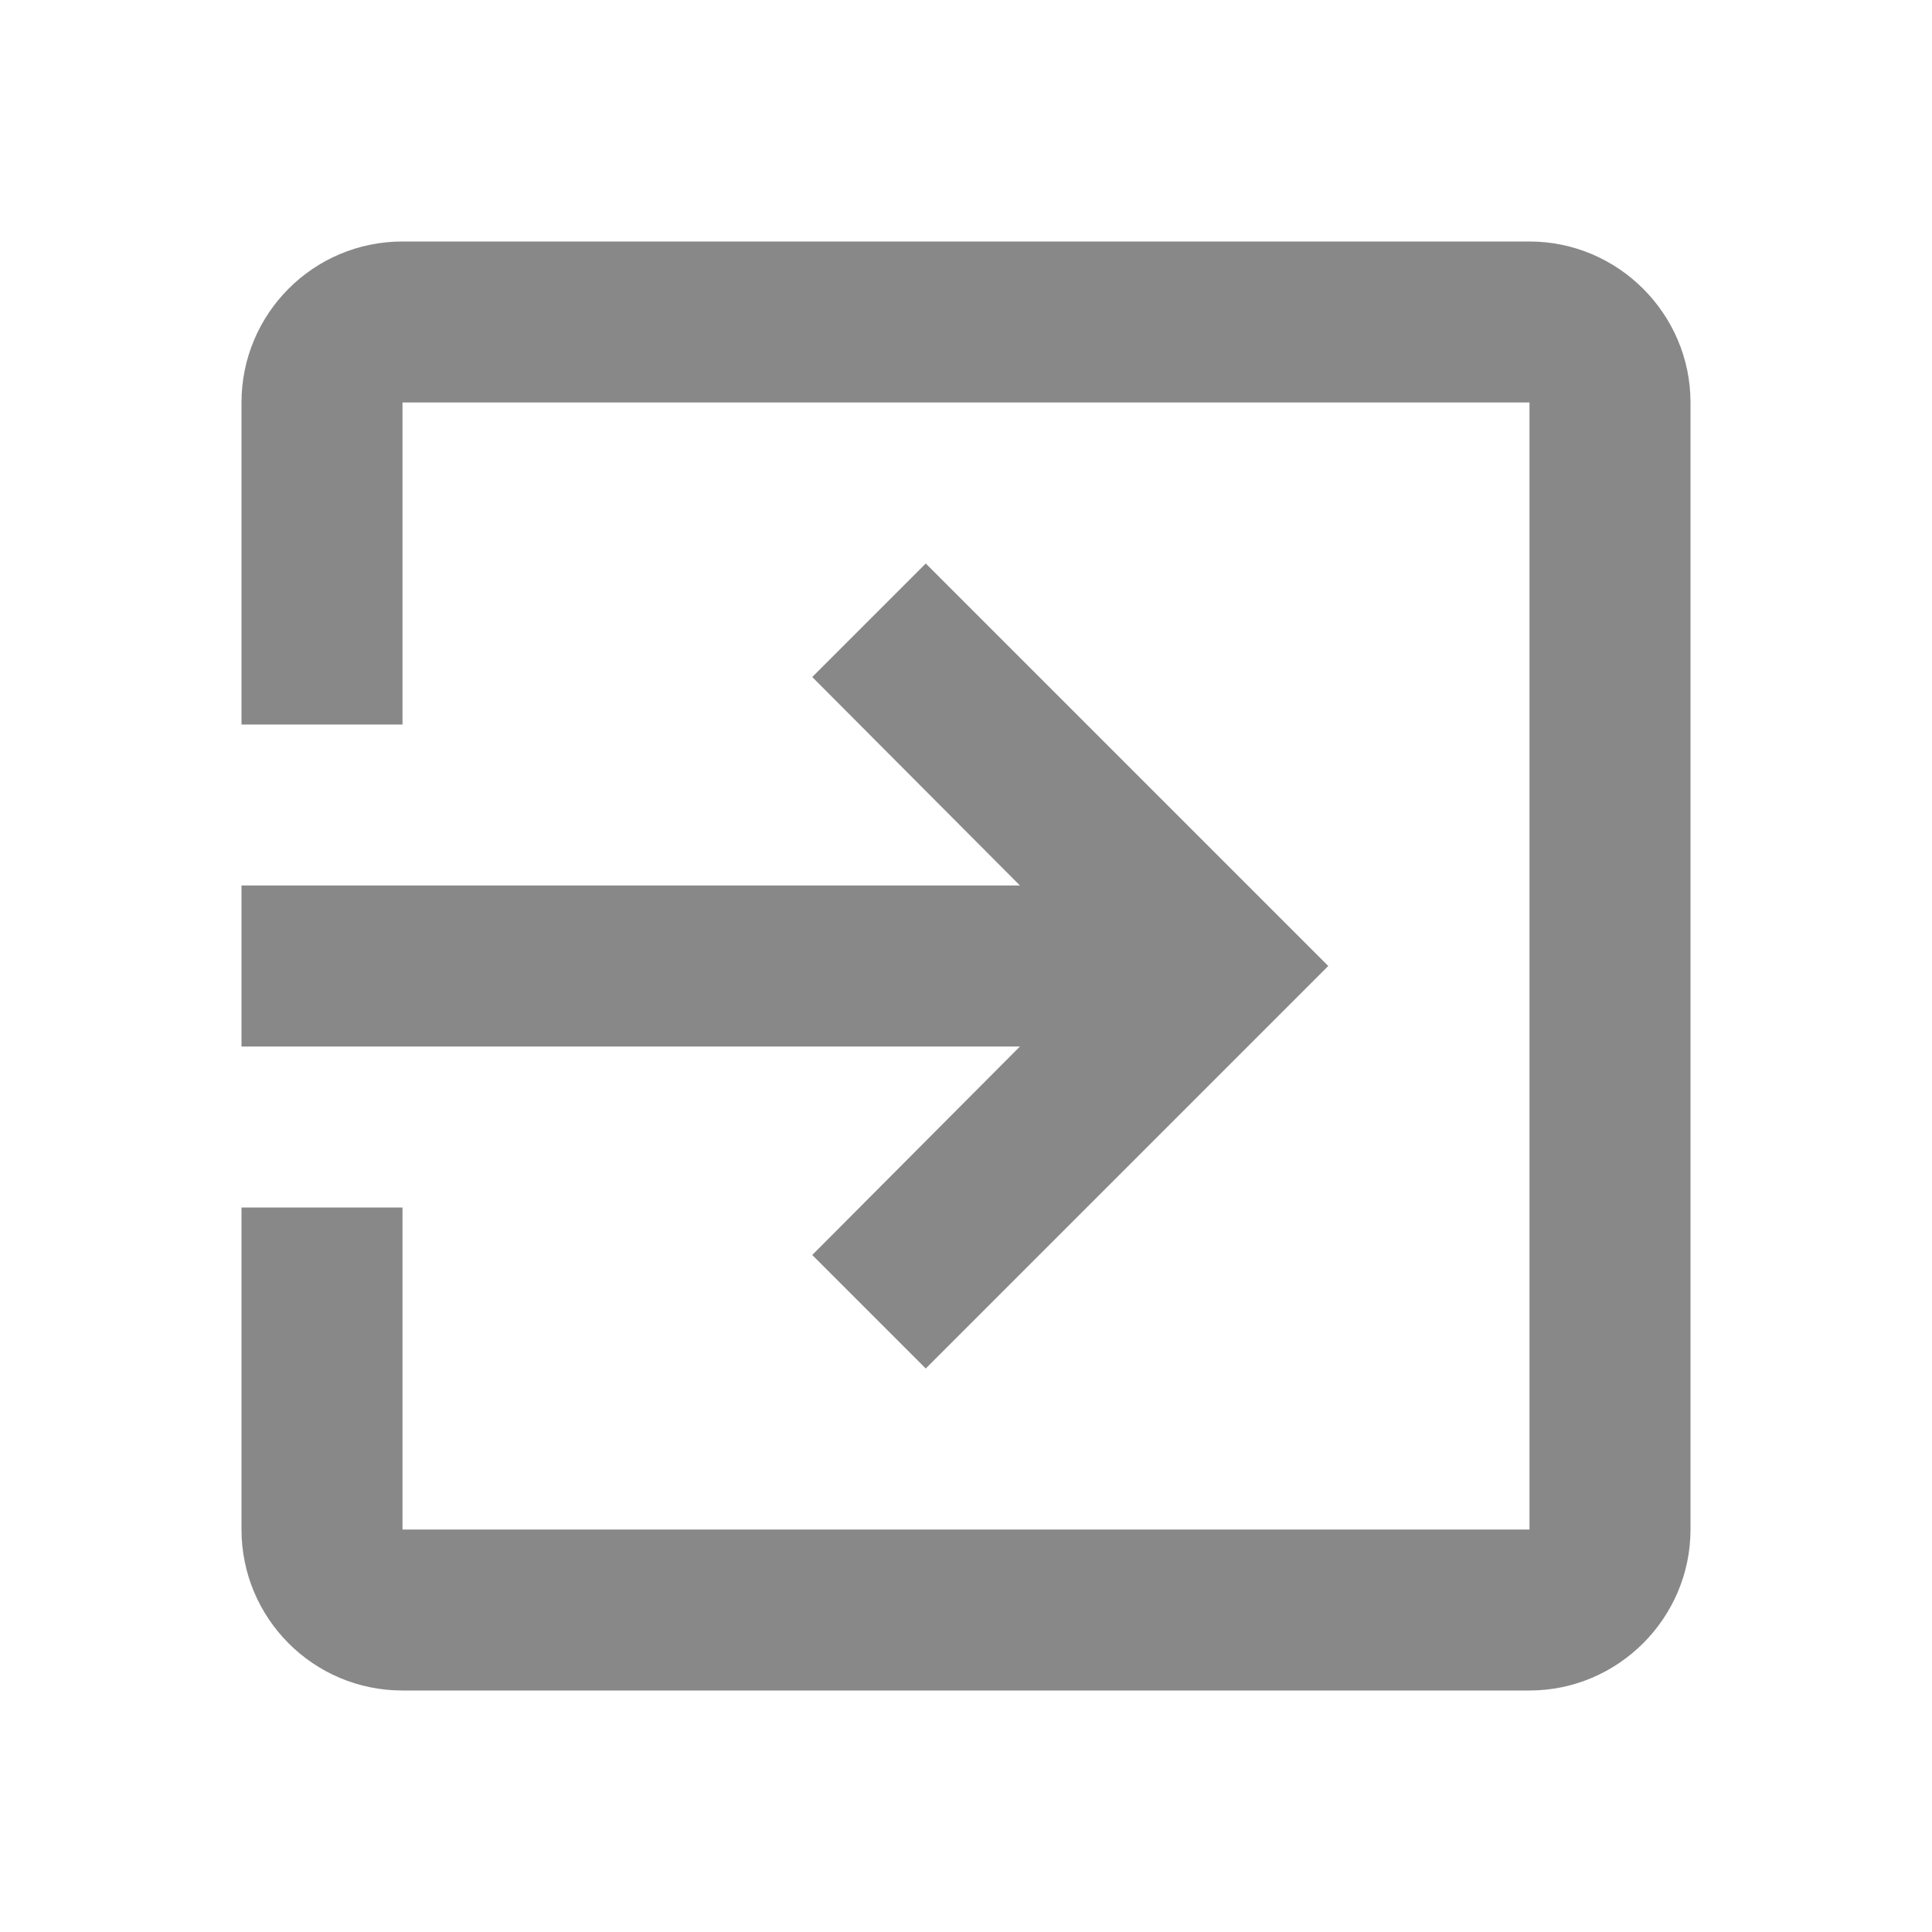
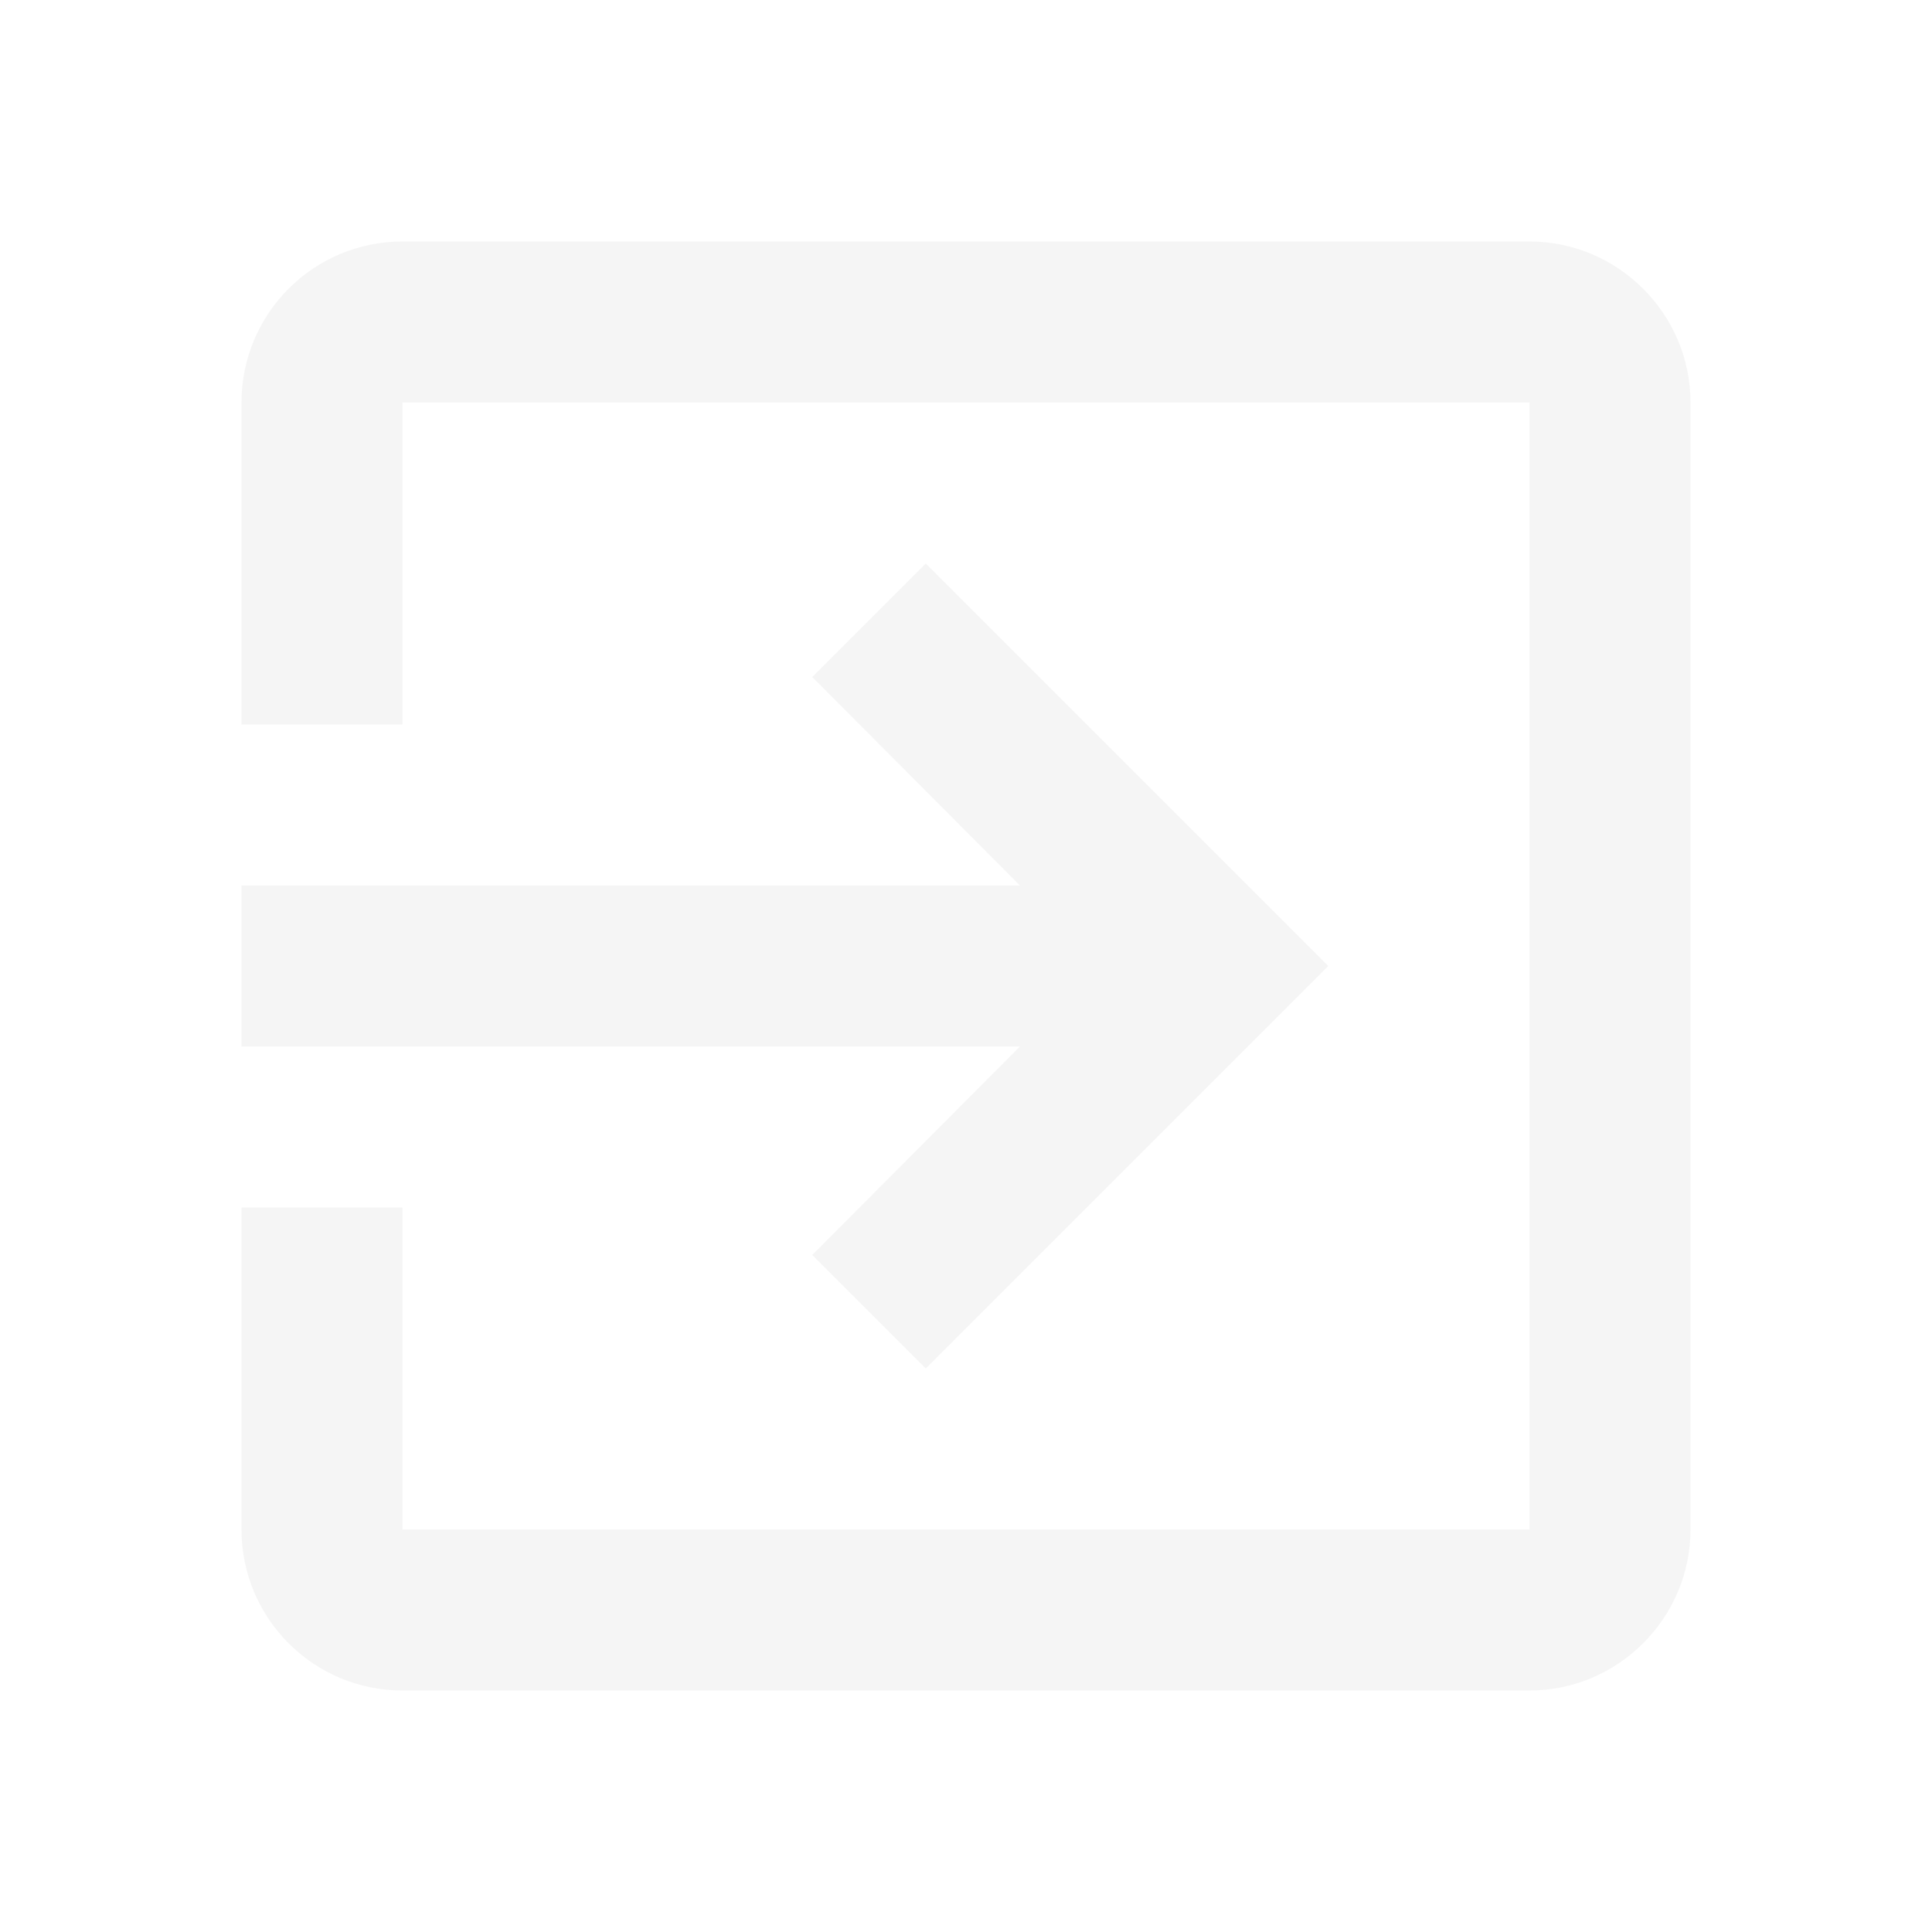
<svg xmlns="http://www.w3.org/2000/svg" viewBox="0 0 24 24" preserveAspectRatio="xMidYMid meet" focusable="false" height="24" width="24">
  <g class="style-scope yt-icon">
-     <path d="M10.09 15.59L11.5 17l5-5-5-5-1.41 1.41L12.67 11H3v2h9.67l-2.58 2.59zM19 3H5c-1.11 0-2 .9-2 2v4h2V5h14v14H5v-4H3v4c0 1.1.89 2 2 2h14c1.1 0 2-.9 2-2V5c0-1.1-.9-2-2-2z" fill="#888888" />
+     <path d="M10.09 15.59L11.5 17l5-5-5-5-1.41 1.41L12.67 11H3v2h9.67l-2.58 2.59zM19 3H5c-1.11 0-2 .9-2 2v4h2V5h14v14H5v-4H3v4c0 1.1.89 2 2 2h14c1.1 0 2-.9 2-2V5c0-1.1-.9-2-2-2z" fill="#f5f5f5" />
  </g>
</svg>
